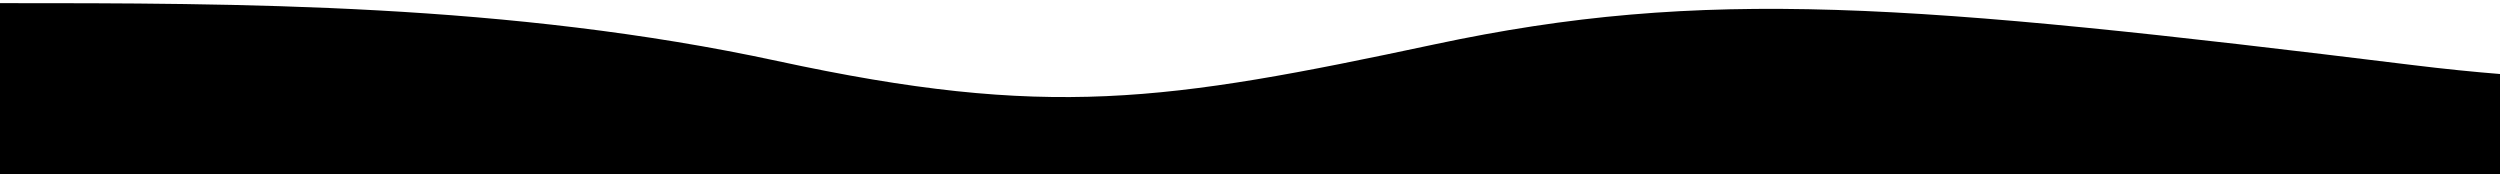
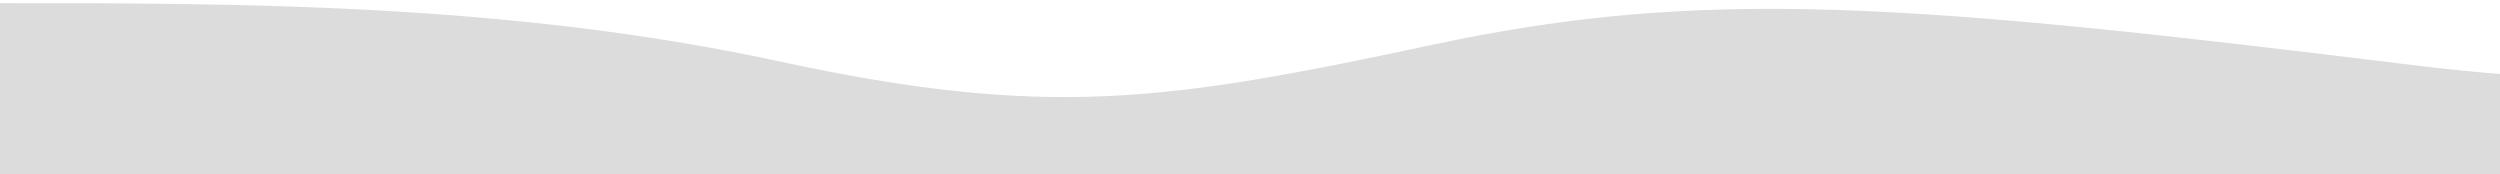
<svg xmlns="http://www.w3.org/2000/svg" class="wave-1hkxOo" version="1.1" viewBox="0 0 1440 100" preserveAspectRatio="none">
-   <path class="wavePath-haxJK1 animationPaused-2hZ4IO" d="M826.337,25.54 C670.97,58.656 603.696,68.787 447.802,35.144 C293.343,1.811 137.334,1.811 0,1.811 L0,150 L1920,150 L1920,1.811 C1739.535,-16.685 1679.864,73.161 1389.783,37.486 C1099.701,1.811 981.705,-7.577 826.337,25.54 Z" fill="currentColor" />
+   <path class="wavePath-haxJK1 animationPaused-2hZ4IO" d="M826.337,25.54 C670.97,58.656 603.696,68.787 447.802,35.144 C293.343,1.811 137.334,1.811 0,1.811 L0,150 L1920,150 L1920,1.811 C1739.535,-16.685 1679.864,73.161 1389.783,37.486 C1099.701,1.811 981.705,-7.577 826.337,25.54 Z" fill="gainsboro" />
</svg>
